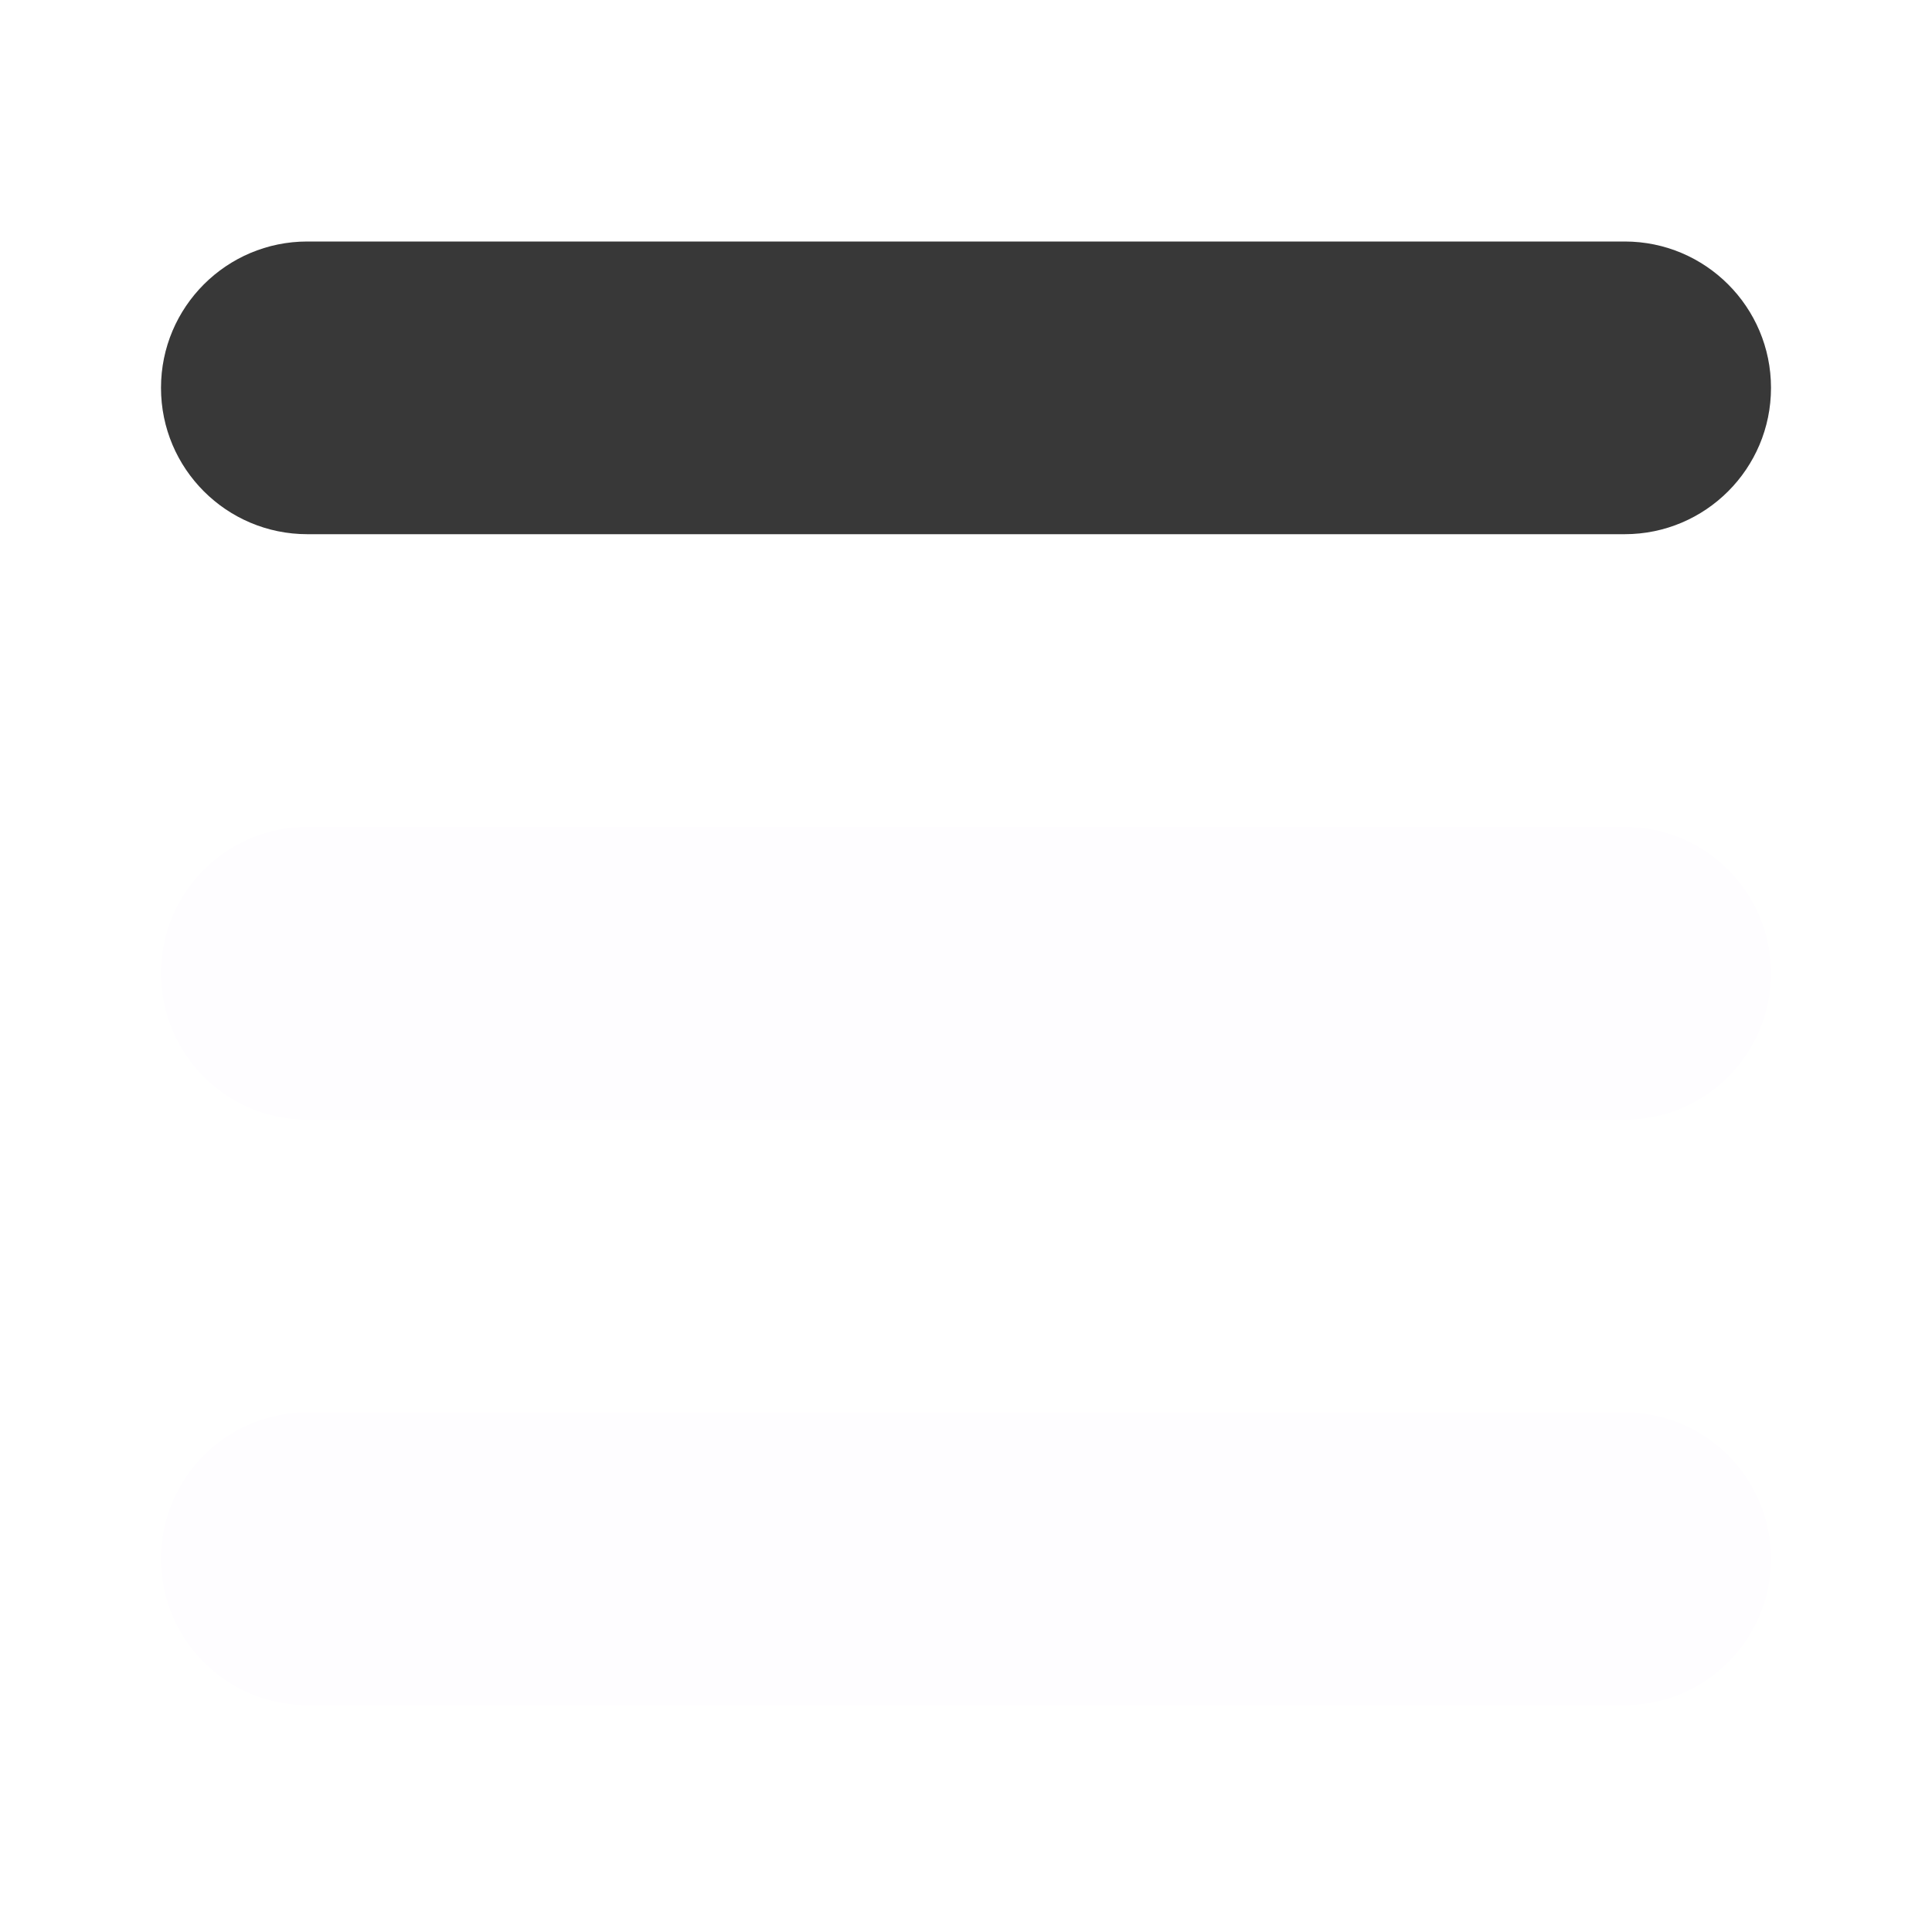
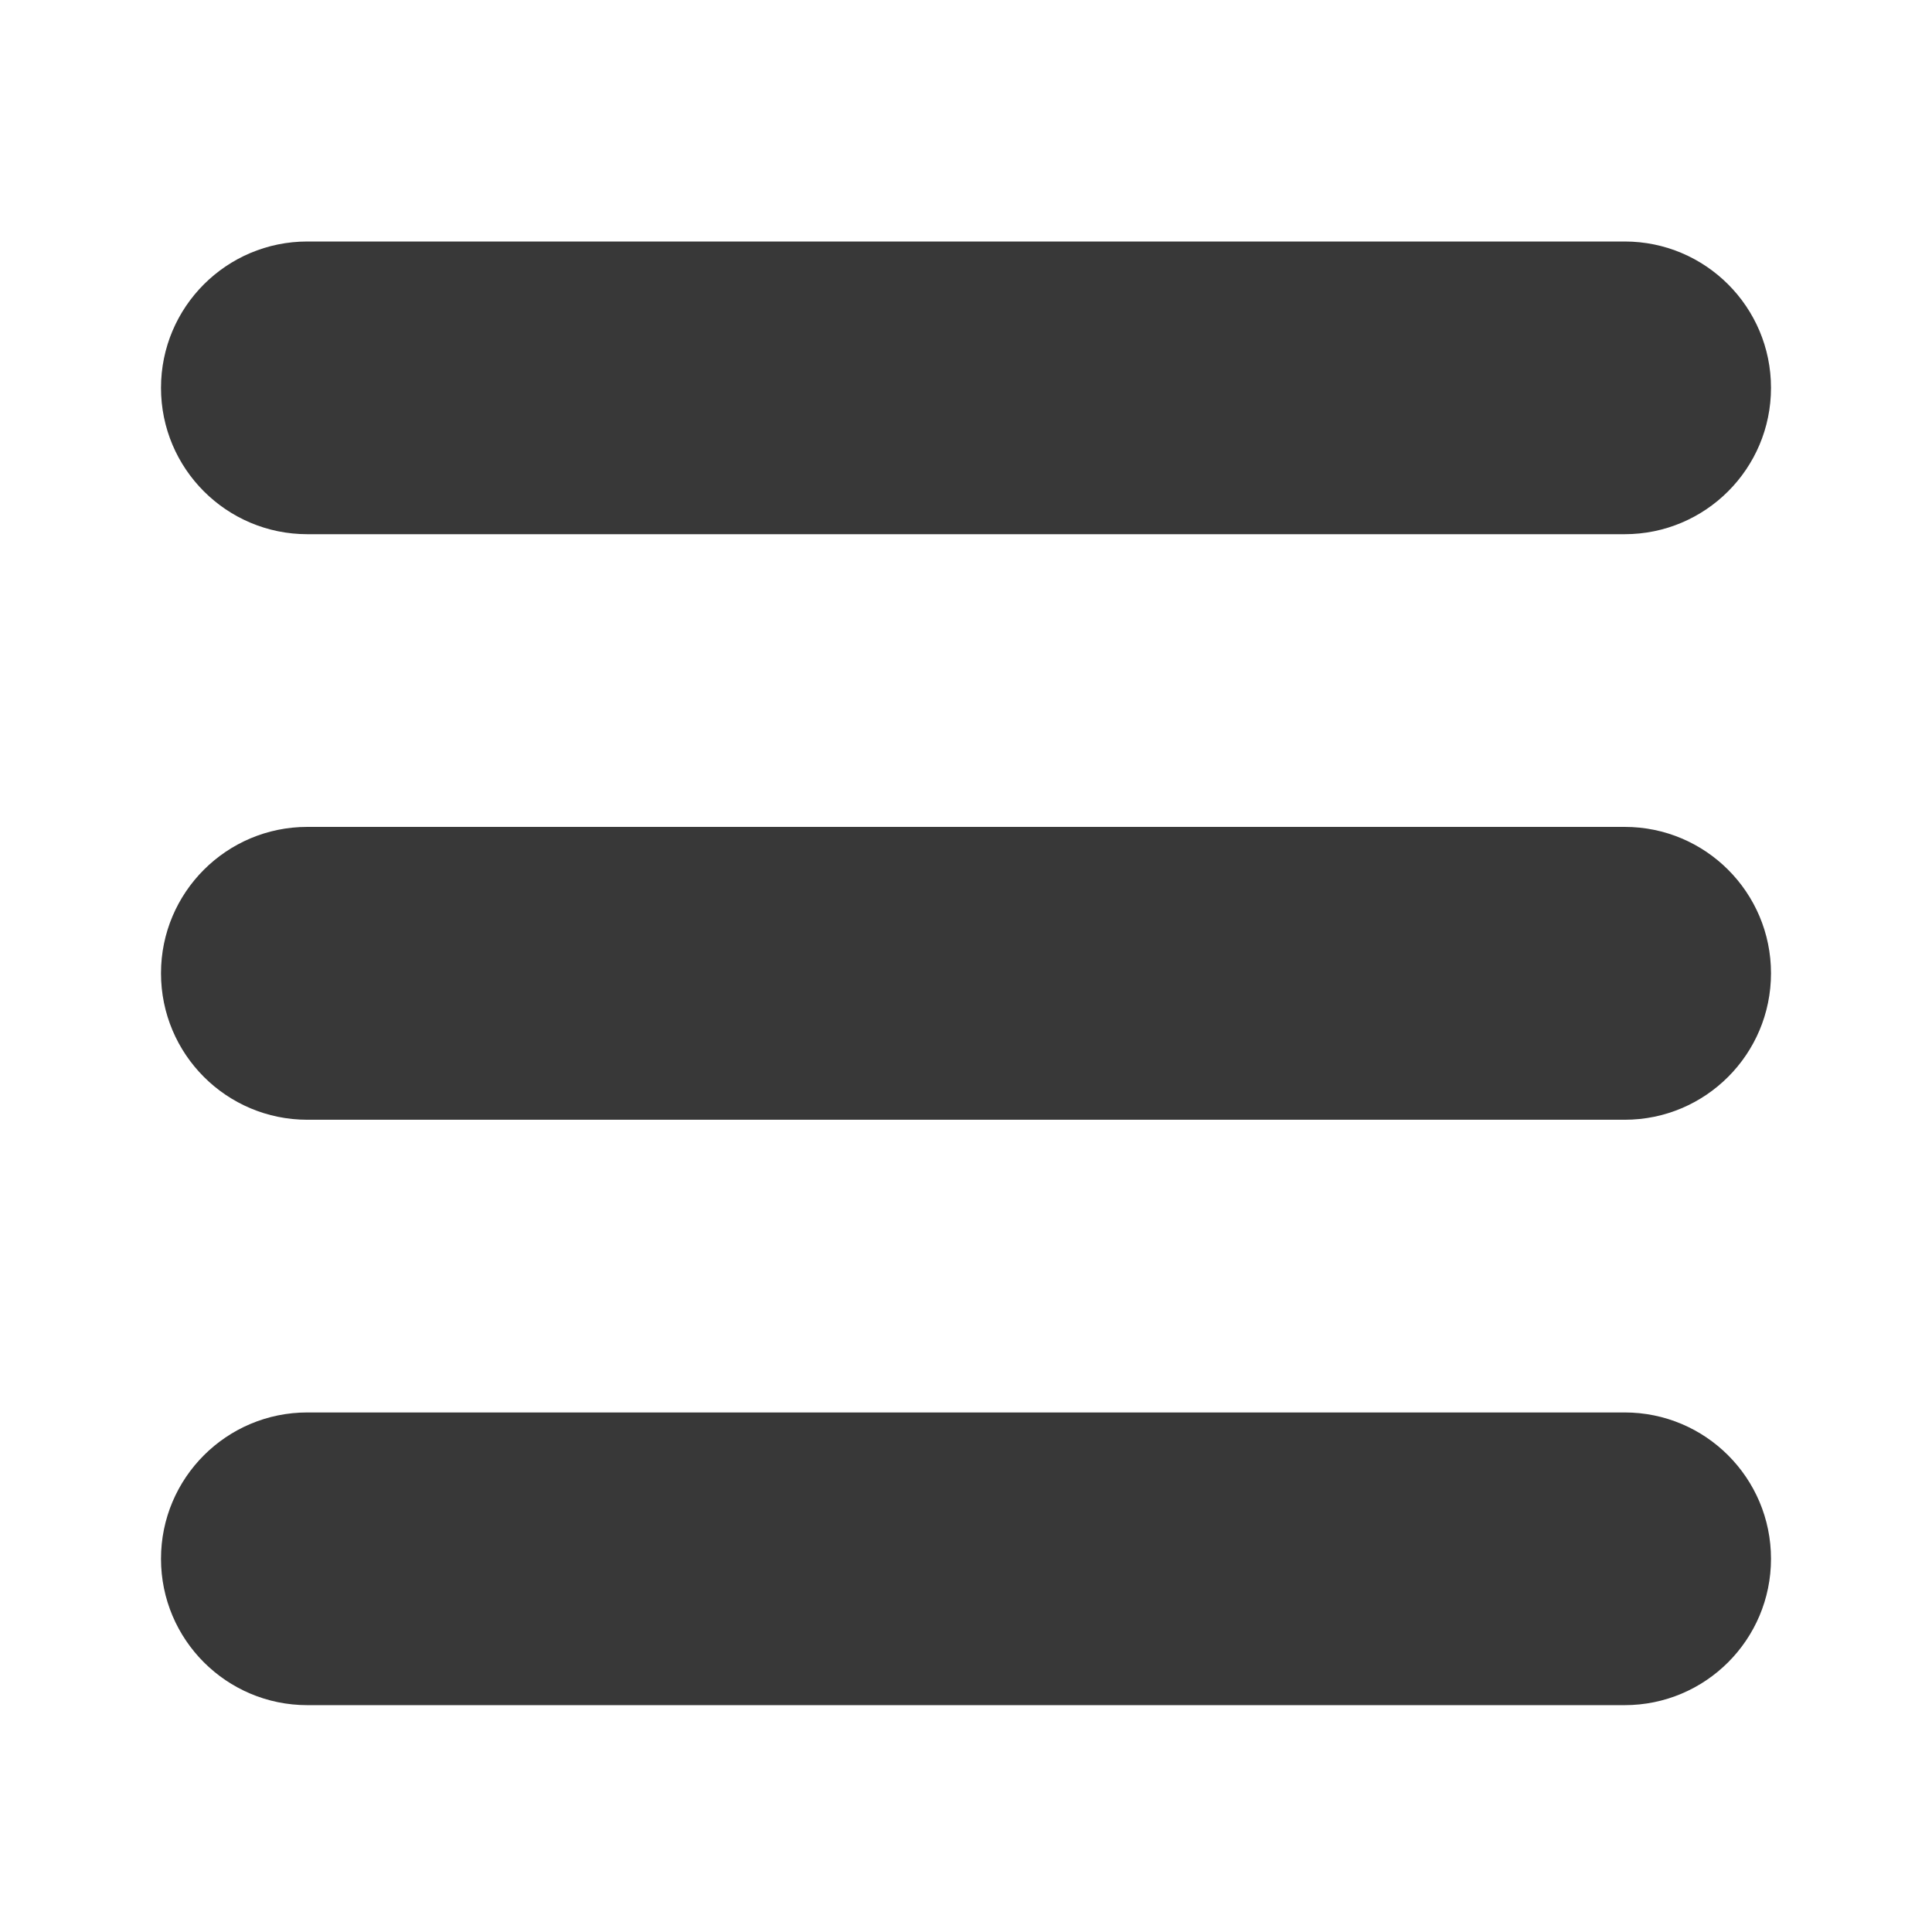
<svg xmlns="http://www.w3.org/2000/svg" width="12" height="12" viewBox="0 0 12 12" fill="none">
  <path d="M1 2.409C1 1.907 1.407 1.5 1.909 1.5H10.091C10.593 1.5 11 1.907 11 2.409C11 2.911 10.593 3.318 10.091 3.318H1.909C1.407 3.318 1 2.911 1 2.409Z" fill="#383838" />
-   <path d="M1 6.045C1 5.543 1.407 5.136 1.909 5.136H10.091C10.593 5.136 11 5.543 11 6.045C11 6.548 10.593 6.955 10.091 6.955H1.909C1.407 6.955 1 6.548 1 6.045Z" fill="#FEFDFF" />
-   <path d="M1 9.682C1 9.18 1.407 8.773 1.909 8.773H10.091C10.593 8.773 11 9.18 11 9.682C11 10.184 10.593 10.591 10.091 10.591H1.909C1.407 10.591 1 10.184 1 9.682Z" fill="#FEFDFF" />
+   <path d="M1 6.045C1 5.543 1.407 5.136 1.909 5.136H10.091C10.593 5.136 11 5.543 11 6.045C11 6.548 10.593 6.955 10.091 6.955H1.909C1.407 6.955 1 6.548 1 6.045Z" fill="#383838" />
+   <path d="M1 9.682C1 9.18 1.407 8.773 1.909 8.773H10.091C10.593 8.773 11 9.18 11 9.682C11 10.184 10.593 10.591 10.091 10.591H1.909C1.407 10.591 1 10.184 1 9.682Z" fill="#383838" />
</svg>
